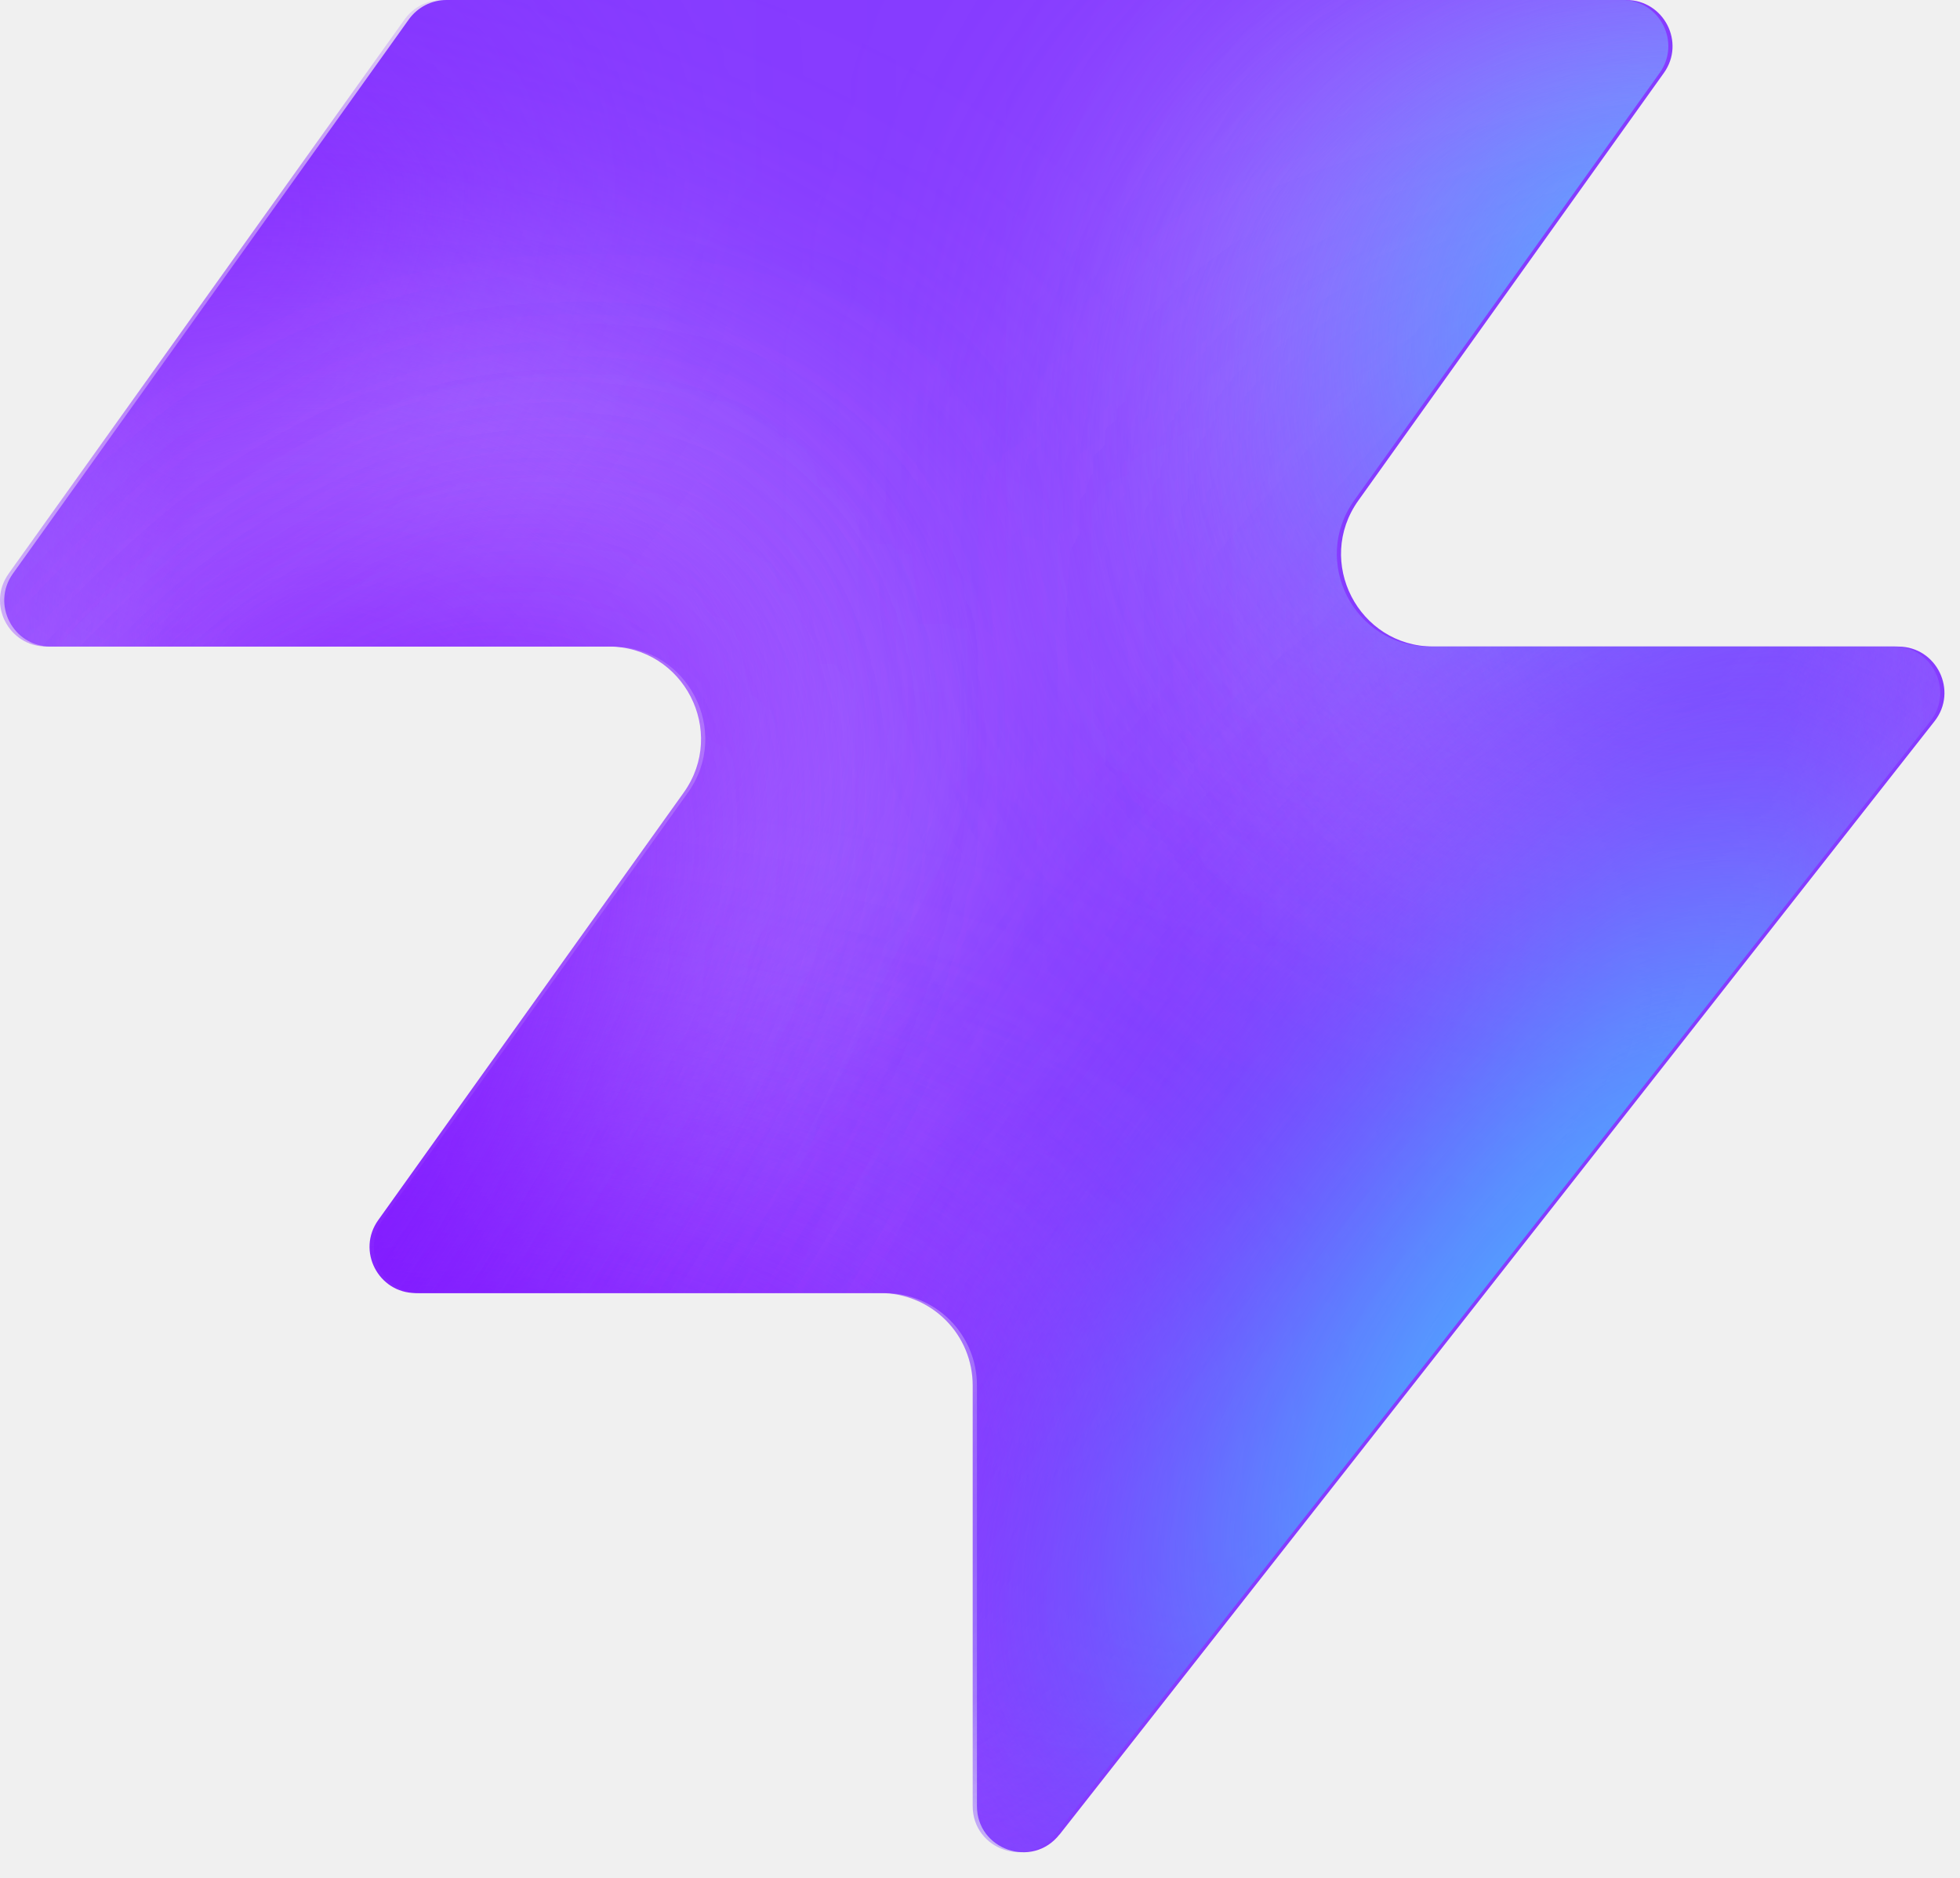
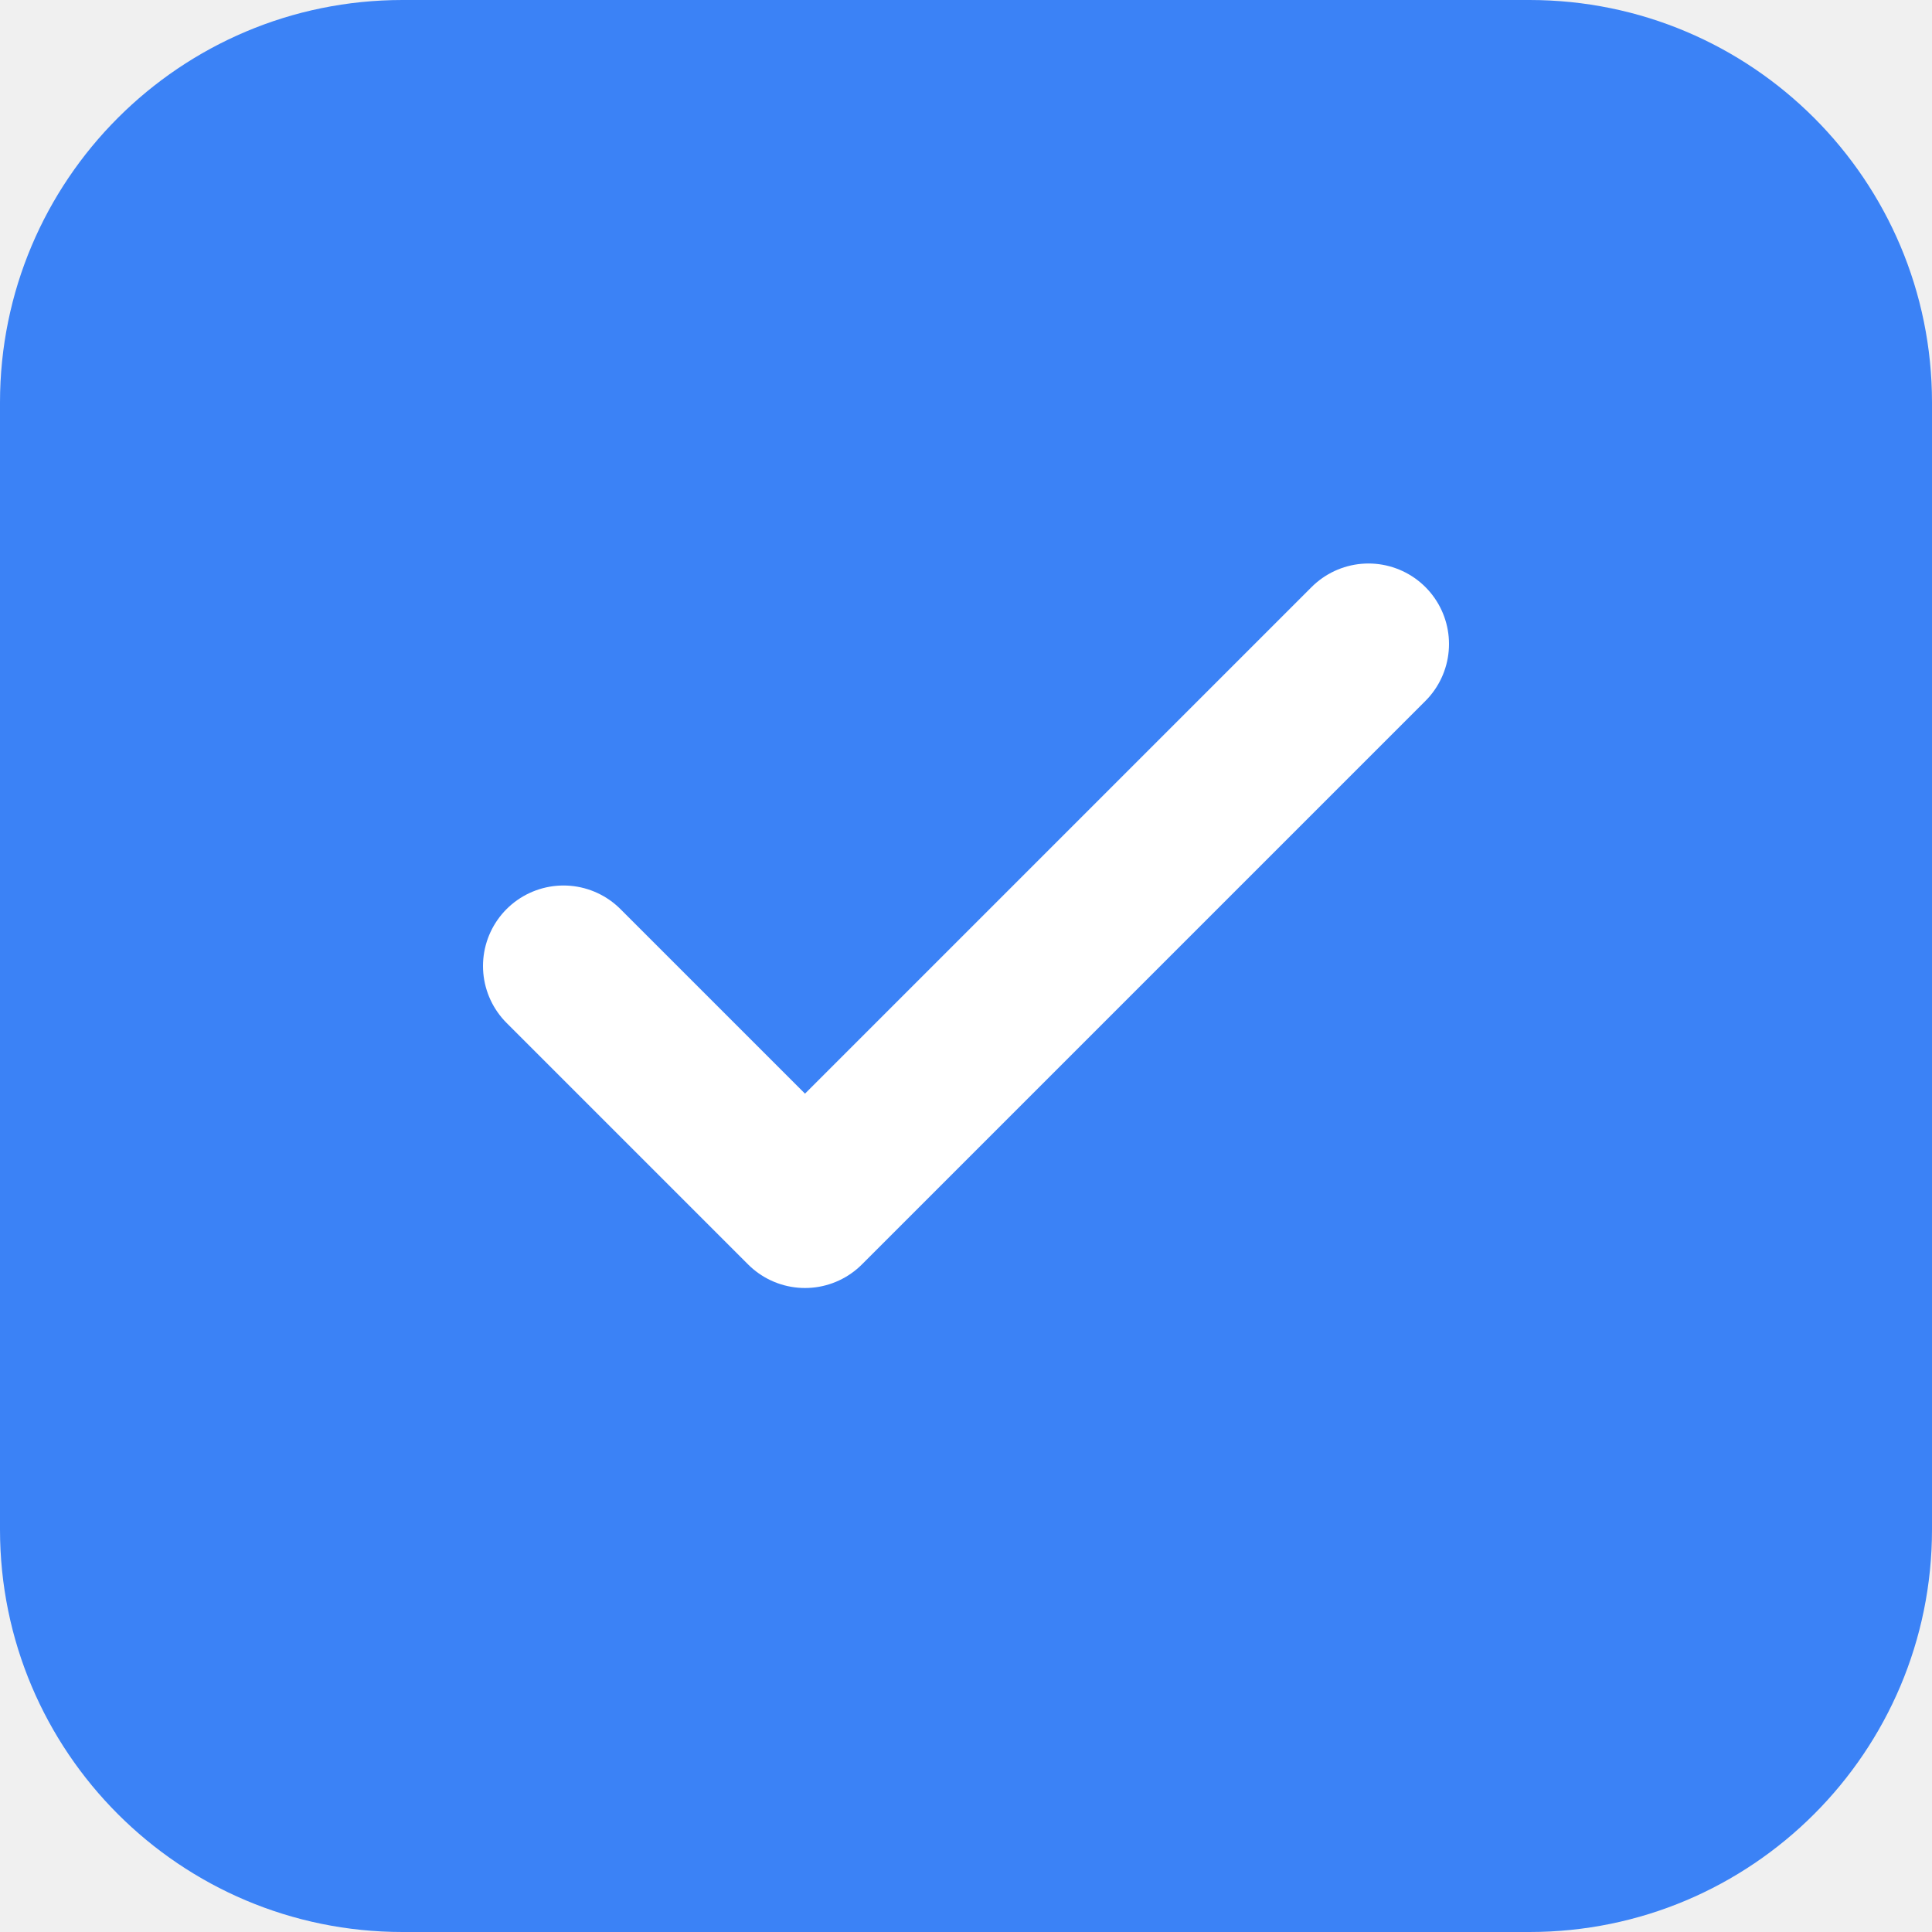
- <svg xmlns="http://www.w3.org/2000/svg" width="48" height="46" fill="none" viewBox="0 0 48 46">
-   <path fill="#863bff" d="M25.946 44.938c-.664.845-2.021.375-2.021-.698V33.937a2.26 2.26 0 0 0-2.262-2.262H10.287c-.92 0-1.456-1.04-.92-1.788l7.48-10.471c1.07-1.497 0-3.578-1.842-3.578H1.237c-.92 0-1.456-1.04-.92-1.788L10.013.474c.214-.297.556-.474.92-.474h28.894c.92 0 1.456 1.04.92 1.788l-7.48 10.471c-1.07 1.498 0 3.579 1.842 3.579h11.377c.943 0 1.473 1.088.89 1.83L25.947 44.94z" style="fill:#863bff;fill:color(display-p3 .525 .23 1);fill-opacity:1" />
-   <mask id="a" width="48" height="46" x="0" y="0" maskUnits="userSpaceOnUse" style="mask-type:alpha">
-     <path fill="#000" d="M25.842 44.938c-.664.844-2.021.375-2.021-.698V33.937a2.26 2.26 0 0 0-2.262-2.262H10.183c-.92 0-1.456-1.04-.92-1.788l7.48-10.471c1.07-1.498 0-3.579-1.842-3.579H1.133c-.92 0-1.456-1.04-.92-1.787L9.91.473c.214-.297.556-.474.92-.474h28.894c.92 0 1.456 1.04.92 1.788l-7.48 10.471c-1.07 1.498 0 3.578 1.842 3.578h11.377c.943 0 1.473 1.088.89 1.832L25.843 44.94z" style="fill:#000;fill-opacity:1" />
-   </mask>
-   <g mask="url(#a)">
-     <g filter="url(#b)">
-       <ellipse cx="5.508" cy="14.704" fill="#ede6ff" rx="5.508" ry="14.704" style="fill:#ede6ff;fill:color(display-p3 .927 .903 1);fill-opacity:1" transform="matrix(.00324 1 1 -.00324 -4.47 31.516)" />
-     </g>
-     <g filter="url(#c)">
-       <ellipse cx="10.399" cy="29.851" fill="#ede6ff" rx="10.399" ry="29.851" style="fill:#ede6ff;fill:color(display-p3 .927 .903 1);fill-opacity:1" transform="matrix(.00324 1 1 -.00324 -39.328 7.883)" />
-     </g>
-     <g filter="url(#d)">
-       <ellipse cx="5.508" cy="30.487" fill="#7e14ff" rx="5.508" ry="30.487" style="fill:#7e14ff;fill:color(display-p3 .492 .077 1);fill-opacity:1" transform="rotate(89.814 -25.913 -14.639)scale(1 -1)" />
-     </g>
-     <g filter="url(#e)">
-       <ellipse cx="5.508" cy="30.599" fill="#7e14ff" rx="5.508" ry="30.599" style="fill:#7e14ff;fill:color(display-p3 .492 .077 1);fill-opacity:1" transform="rotate(89.814 -32.644 -3.334)scale(1 -1)" />
-     </g>
-     <g filter="url(#f)">
-       <ellipse cx="5.508" cy="30.599" fill="#7e14ff" rx="5.508" ry="30.599" style="fill:#7e14ff;fill:color(display-p3 .492 .077 1);fill-opacity:1" transform="matrix(.00324 1 1 -.00324 -34.34 30.47)" />
-     </g>
-     <g filter="url(#g)">
-       <ellipse cx="14.072" cy="22.078" fill="#ede6ff" rx="14.072" ry="22.078" style="fill:#ede6ff;fill:color(display-p3 .927 .903 1);fill-opacity:1" transform="rotate(93.35 24.506 48.493)scale(-1 1)" />
-     </g>
-     <g filter="url(#h)">
-       <ellipse cx="3.47" cy="21.501" fill="#7e14ff" rx="3.47" ry="21.501" style="fill:#7e14ff;fill:color(display-p3 .492 .077 1);fill-opacity:1" transform="rotate(89.009 28.708 47.59)scale(-1 1)" />
-     </g>
-     <g filter="url(#i)">
-       <ellipse cx="3.47" cy="21.501" fill="#7e14ff" rx="3.47" ry="21.501" style="fill:#7e14ff;fill:color(display-p3 .492 .077 1);fill-opacity:1" transform="rotate(89.009 28.708 47.59)scale(-1 1)" />
-     </g>
-     <g filter="url(#j)">
-       <ellipse cx=".387" cy="8.972" fill="#7e14ff" rx="4.407" ry="29.108" style="fill:#7e14ff;fill:color(display-p3 .492 .077 1);fill-opacity:1" transform="rotate(39.51 .387 8.972)" />
-     </g>
-     <g filter="url(#k)">
-       <ellipse cx="47.523" cy="-6.092" fill="#7e14ff" rx="4.407" ry="29.108" style="fill:#7e14ff;fill:color(display-p3 .492 .077 1);fill-opacity:1" transform="rotate(37.892 47.523 -6.092)" />
-     </g>
-     <g filter="url(#l)">
-       <ellipse cx="41.412" cy="6.333" fill="#47bfff" rx="5.971" ry="9.665" style="fill:#47bfff;fill:color(display-p3 .28 .748 1);fill-opacity:1" transform="rotate(37.892 41.412 6.333)" />
-     </g>
-     <g filter="url(#m)">
-       <ellipse cx="-1.879" cy="38.332" fill="#7e14ff" rx="4.407" ry="29.108" style="fill:#7e14ff;fill:color(display-p3 .492 .077 1);fill-opacity:1" transform="rotate(37.892 -1.88 38.332)" />
-     </g>
-     <g filter="url(#n)">
-       <ellipse cx="-1.879" cy="38.332" fill="#7e14ff" rx="4.407" ry="29.108" style="fill:#7e14ff;fill:color(display-p3 .492 .077 1);fill-opacity:1" transform="rotate(37.892 -1.88 38.332)" />
-     </g>
-     <g filter="url(#o)">
-       <ellipse cx="35.651" cy="29.907" fill="#7e14ff" rx="4.407" ry="29.108" style="fill:#7e14ff;fill:color(display-p3 .492 .077 1);fill-opacity:1" transform="rotate(37.892 35.651 29.907)" />
-     </g>
-     <g filter="url(#p)">
-       <ellipse cx="38.418" cy="32.4" fill="#47bfff" rx="5.971" ry="15.297" style="fill:#47bfff;fill:color(display-p3 .28 .748 1);fill-opacity:1" transform="rotate(37.892 38.418 32.4)" />
-     </g>
-   </g>
-   <defs>
-     <filter id="b" width="60.045" height="41.654" x="-19.77" y="16.149" color-interpolation-filters="sRGB" filterUnits="userSpaceOnUse">
-       <feFlood flood-opacity="0" result="BackgroundImageFix" />
-       <feBlend in="SourceGraphic" in2="BackgroundImageFix" result="shape" />
-       <feGaussianBlur result="effect1_foregroundBlur_2002_17158" stdDeviation="7.659" />
-     </filter>
-     <filter id="c" width="90.34" height="51.437" x="-54.613" y="-7.533" color-interpolation-filters="sRGB" filterUnits="userSpaceOnUse">
-       <feFlood flood-opacity="0" result="BackgroundImageFix" />
-       <feBlend in="SourceGraphic" in2="BackgroundImageFix" result="shape" />
-       <feGaussianBlur result="effect1_foregroundBlur_2002_17158" stdDeviation="7.659" />
-     </filter>
-     <filter id="d" width="79.355" height="29.4" x="-49.64" y="2.03" color-interpolation-filters="sRGB" filterUnits="userSpaceOnUse">
-       <feFlood flood-opacity="0" result="BackgroundImageFix" />
-       <feBlend in="SourceGraphic" in2="BackgroundImageFix" result="shape" />
-       <feGaussianBlur result="effect1_foregroundBlur_2002_17158" stdDeviation="4.596" />
-     </filter>
-     <filter id="e" width="79.579" height="29.4" x="-45.045" y="20.029" color-interpolation-filters="sRGB" filterUnits="userSpaceOnUse">
-       <feFlood flood-opacity="0" result="BackgroundImageFix" />
-       <feBlend in="SourceGraphic" in2="BackgroundImageFix" result="shape" />
-       <feGaussianBlur result="effect1_foregroundBlur_2002_17158" stdDeviation="4.596" />
-     </filter>
-     <filter id="f" width="79.579" height="29.4" x="-43.513" y="21.178" color-interpolation-filters="sRGB" filterUnits="userSpaceOnUse">
-       <feFlood flood-opacity="0" result="BackgroundImageFix" />
-       <feBlend in="SourceGraphic" in2="BackgroundImageFix" result="shape" />
-       <feGaussianBlur result="effect1_foregroundBlur_2002_17158" stdDeviation="4.596" />
-     </filter>
-     <filter id="g" width="74.749" height="58.852" x="15.756" y="-17.901" color-interpolation-filters="sRGB" filterUnits="userSpaceOnUse">
-       <feFlood flood-opacity="0" result="BackgroundImageFix" />
-       <feBlend in="SourceGraphic" in2="BackgroundImageFix" result="shape" />
-       <feGaussianBlur result="effect1_foregroundBlur_2002_17158" stdDeviation="7.659" />
-     </filter>
-     <filter id="h" width="61.377" height="25.362" x="23.548" y="2.284" color-interpolation-filters="sRGB" filterUnits="userSpaceOnUse">
-       <feFlood flood-opacity="0" result="BackgroundImageFix" />
-       <feBlend in="SourceGraphic" in2="BackgroundImageFix" result="shape" />
-       <feGaussianBlur result="effect1_foregroundBlur_2002_17158" stdDeviation="4.596" />
-     </filter>
-     <filter id="i" width="61.377" height="25.362" x="23.548" y="2.284" color-interpolation-filters="sRGB" filterUnits="userSpaceOnUse">
-       <feFlood flood-opacity="0" result="BackgroundImageFix" />
-       <feBlend in="SourceGraphic" in2="BackgroundImageFix" result="shape" />
-       <feGaussianBlur result="effect1_foregroundBlur_2002_17158" stdDeviation="4.596" />
-     </filter>
-     <filter id="j" width="56.045" height="63.649" x="-27.636" y="-22.853" color-interpolation-filters="sRGB" filterUnits="userSpaceOnUse">
-       <feFlood flood-opacity="0" result="BackgroundImageFix" />
-       <feBlend in="SourceGraphic" in2="BackgroundImageFix" result="shape" />
-       <feGaussianBlur result="effect1_foregroundBlur_2002_17158" stdDeviation="4.596" />
-     </filter>
-     <filter id="k" width="54.814" height="64.646" x="20.116" y="-38.415" color-interpolation-filters="sRGB" filterUnits="userSpaceOnUse">
-       <feFlood flood-opacity="0" result="BackgroundImageFix" />
-       <feBlend in="SourceGraphic" in2="BackgroundImageFix" result="shape" />
-       <feGaussianBlur result="effect1_foregroundBlur_2002_17158" stdDeviation="4.596" />
-     </filter>
-     <filter id="l" width="33.541" height="35.313" x="24.641" y="-11.323" color-interpolation-filters="sRGB" filterUnits="userSpaceOnUse">
-       <feFlood flood-opacity="0" result="BackgroundImageFix" />
-       <feBlend in="SourceGraphic" in2="BackgroundImageFix" result="shape" />
-       <feGaussianBlur result="effect1_foregroundBlur_2002_17158" stdDeviation="4.596" />
-     </filter>
-     <filter id="m" width="54.814" height="64.646" x="-29.286" y="6.009" color-interpolation-filters="sRGB" filterUnits="userSpaceOnUse">
-       <feFlood flood-opacity="0" result="BackgroundImageFix" />
-       <feBlend in="SourceGraphic" in2="BackgroundImageFix" result="shape" />
-       <feGaussianBlur result="effect1_foregroundBlur_2002_17158" stdDeviation="4.596" />
-     </filter>
-     <filter id="n" width="54.814" height="64.646" x="-29.286" y="6.009" color-interpolation-filters="sRGB" filterUnits="userSpaceOnUse">
-       <feFlood flood-opacity="0" result="BackgroundImageFix" />
-       <feBlend in="SourceGraphic" in2="BackgroundImageFix" result="shape" />
-       <feGaussianBlur result="effect1_foregroundBlur_2002_17158" stdDeviation="4.596" />
-     </filter>
-     <filter id="o" width="54.814" height="64.646" x="8.244" y="-2.416" color-interpolation-filters="sRGB" filterUnits="userSpaceOnUse">
-       <feFlood flood-opacity="0" result="BackgroundImageFix" />
-       <feBlend in="SourceGraphic" in2="BackgroundImageFix" result="shape" />
-       <feGaussianBlur result="effect1_foregroundBlur_2002_17158" stdDeviation="4.596" />
-     </filter>
-     <filter id="p" width="39.409" height="43.623" x="18.713" y="10.588" color-interpolation-filters="sRGB" filterUnits="userSpaceOnUse">
-       <feFlood flood-opacity="0" result="BackgroundImageFix" />
-       <feBlend in="SourceGraphic" in2="BackgroundImageFix" result="shape" />
-       <feGaussianBlur result="effect1_foregroundBlur_2002_17158" stdDeviation="4.596" />
-     </filter>
-   </defs>
+ <svg xmlns="http://www.w3.org/2000/svg" width="48" height="48" viewBox="0 0 48 48">
+   <rect width="48" height="48" fill="#3b82f6" rx="10" />
+   <path d="M14 24 L20 30 L34 16" stroke="white" stroke-width="4" stroke-linecap="round" stroke-linejoin="round" fill="none" />
</svg>
